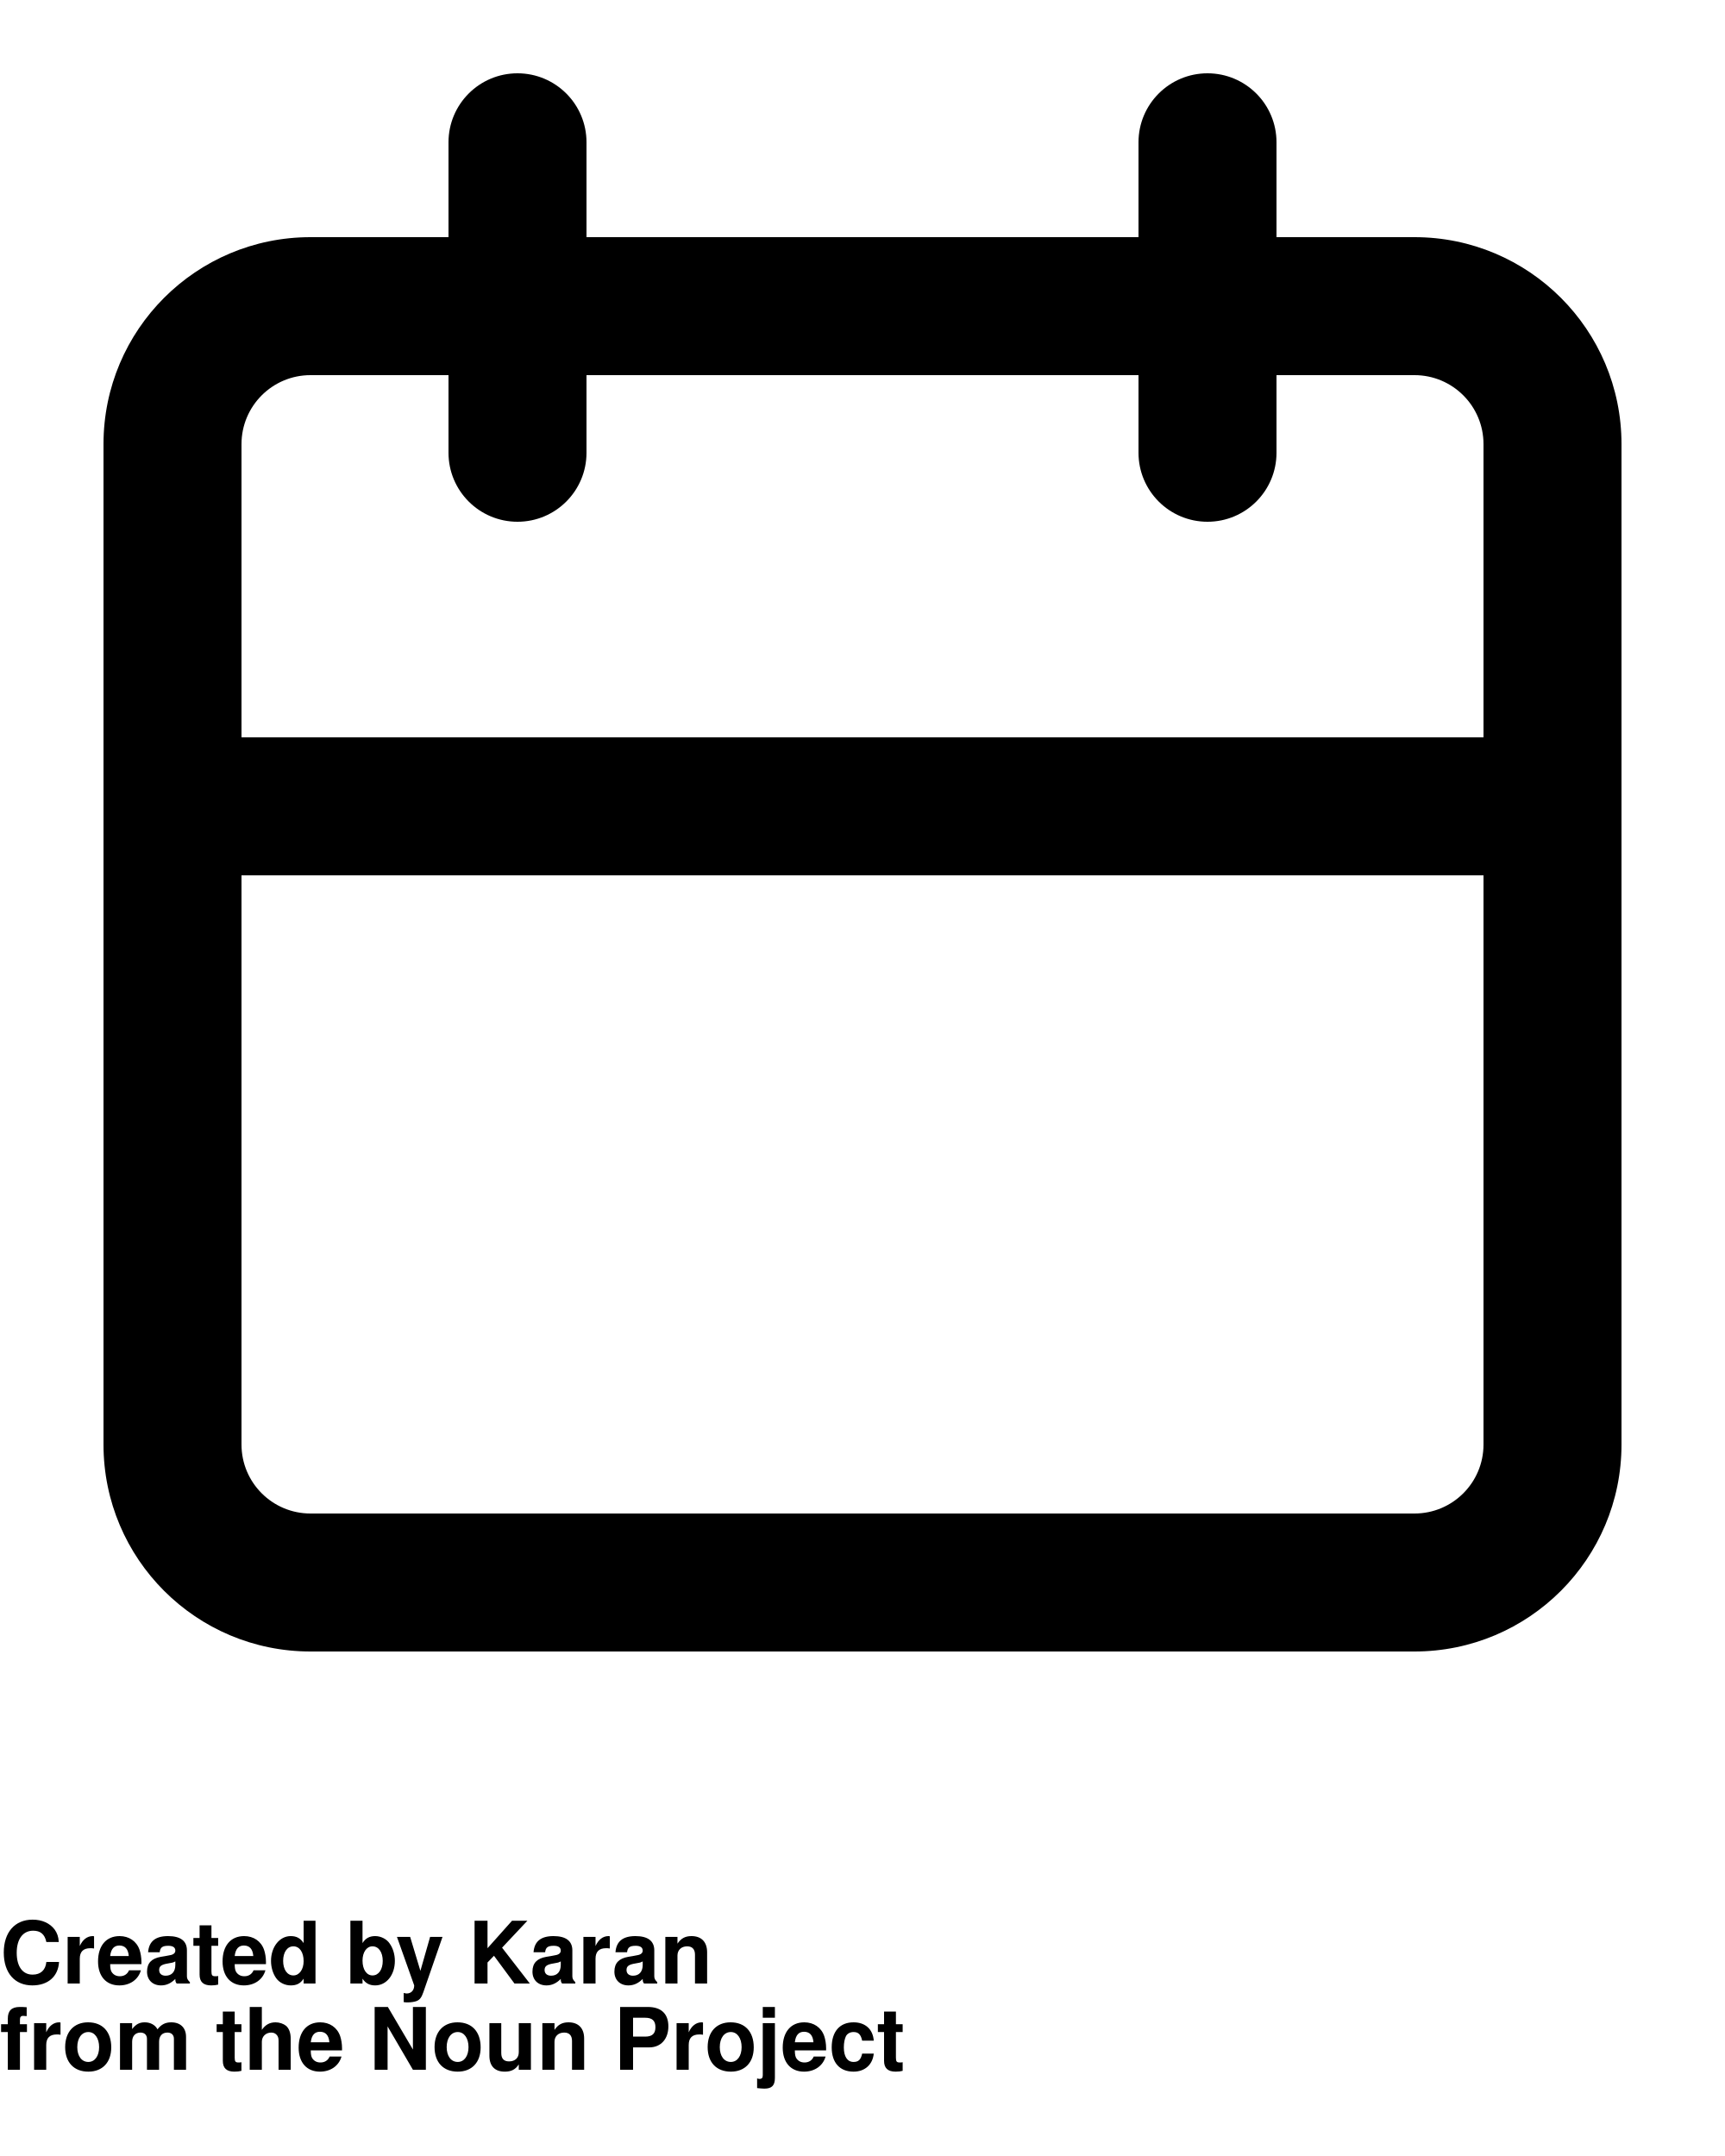
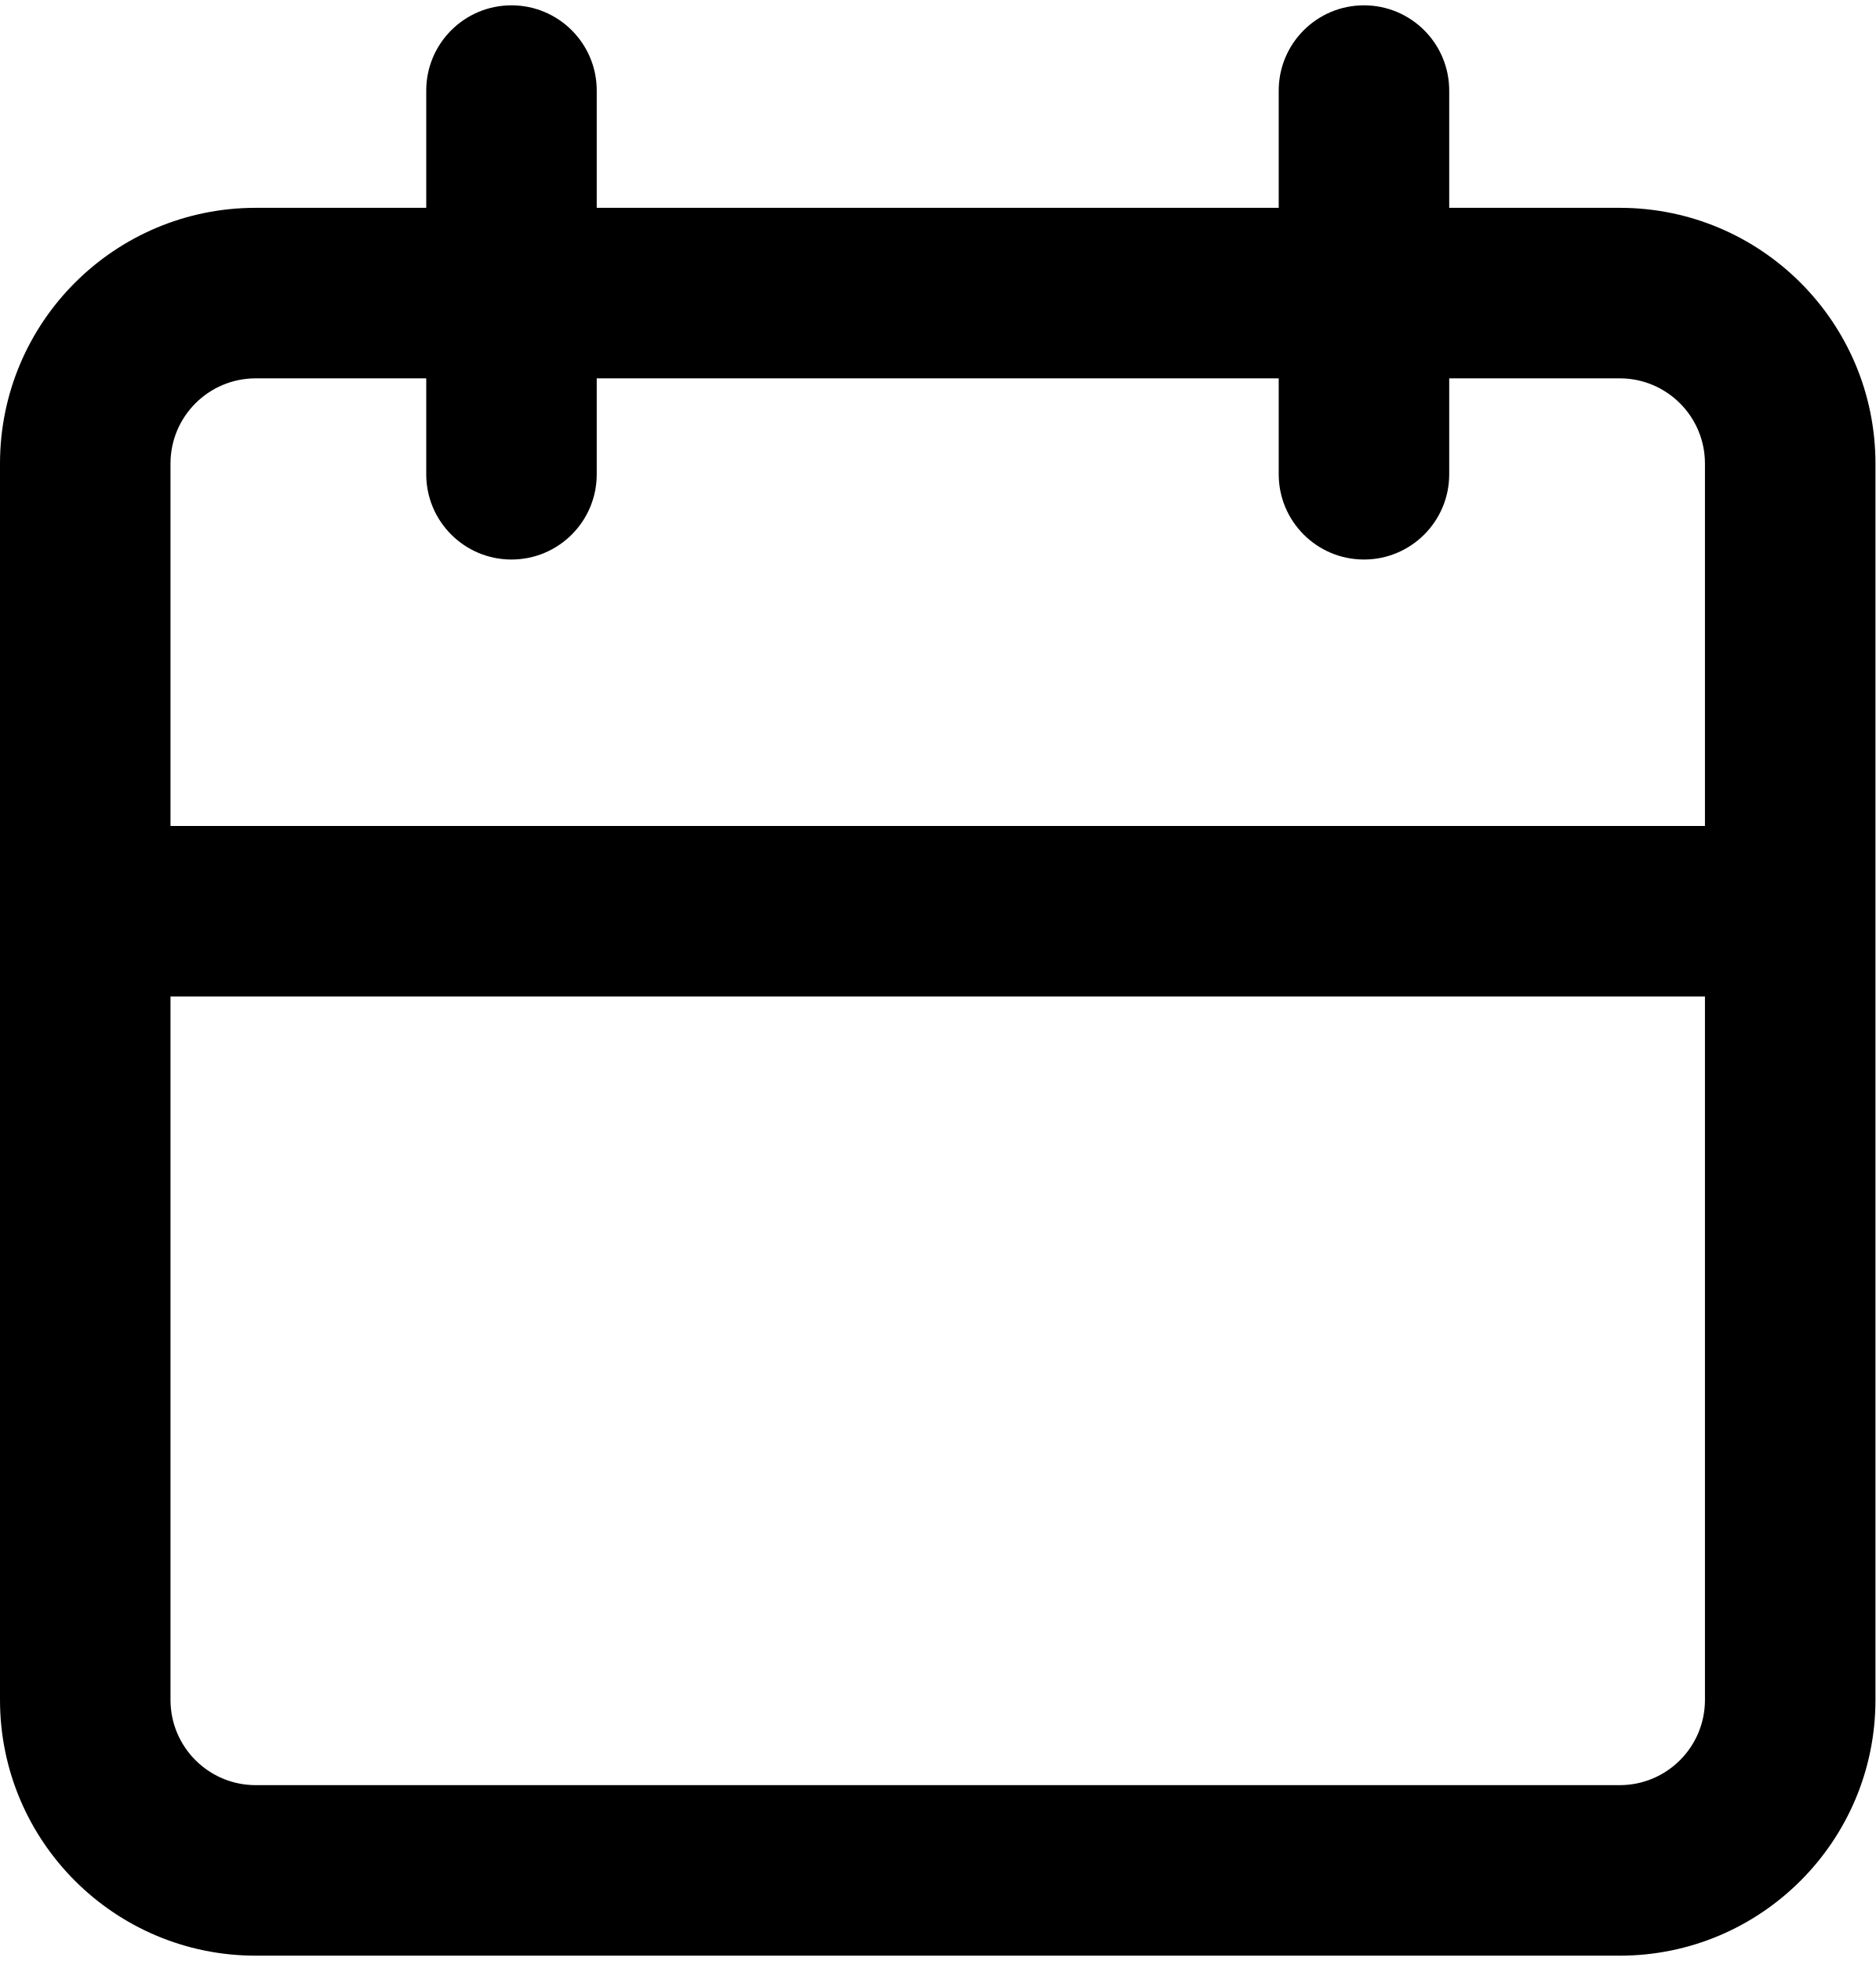
- <svg xmlns="http://www.w3.org/2000/svg" data-name="Layer 1" viewBox="0 0 100 125" x="0px" y="0px">
-   <path d="M18,95.75H82a12,12,0,0,0,12-12v-58a12,12,0,0,0-12-12H74V8.25a4,4,0,0,0-8,0v5.5H34V8.25a4,4,0,1,0-8,0v5.5H18a12,12,0,0,0-12,12v58A12,12,0,0,0,18,95.75Zm64-8H18a4,4,0,0,1-4-4v-33H86v33A4,4,0,0,1,82,87.75Zm-64-66h8v4.5a4,4,0,1,0,8,0v-4.5H66v4.5a4,4,0,0,0,8,0v-4.5h8a4,4,0,0,1,4,4v17H14v-17A4,4,0,0,1,18,21.75Z" />
-   <text x="0" y="115" fill="#000000" font-size="5px" font-weight="bold" font-family="'Helvetica Neue', Helvetica, Arial-Unicode, Arial, Sans-serif">Created by Karan</text>
-   <text x="0" y="120" fill="#000000" font-size="5px" font-weight="bold" font-family="'Helvetica Neue', Helvetica, Arial-Unicode, Arial, Sans-serif">from the Noun Project</text>
+ <svg xmlns="http://www.w3.org/2000/svg" width="88px" height="92px" viewBox="0 0 88 92" version="1.1">
+   <defs />
+   <g id="Page-1" stroke="none" stroke-width="1" fill="none" fill-rule="evenodd">
+     <g id="icon-date" fill-rule="nonzero" fill="#000000">
+       <path d="M12,91.75 L76,91.75 C82.627,91.75 88,86.377 88,79.75 L88,21.75 C88,15.123 82.627,9.75 76,9.75 L68,9.75 L68,4.25 C68,2.041 66.209,0.25 64,0.25 C61.791,0.25 60,2.041 60,4.25 L60,9.75 L28,9.75 L28,4.25 C28,2.041 26.209,0.25 24,0.25 C21.791,0.25 20,2.041 20,4.25 L20,9.75 L12,9.75 C5.373,9.75 1.77635684e-15,15.123 0,21.75 L0,79.75 C1.77635684e-15,86.377 5.373,91.75 12,91.75 Z M76,83.75 L12,83.75 C9.791,83.75 8,81.959 8,79.75 L8,46.75 L80,46.75 L80,79.75 C80,81.959 78.209,83.75 76,83.75 Z M12,17.75 L20,17.75 L20,22.25 C20,24.459 21.791,26.25 24,26.25 C26.209,26.25 28,24.459 28,22.25 L28,17.75 L60,17.75 L60,22.25 C60,24.459 61.791,26.25 64,26.25 C66.209,26.25 68,24.459 68,22.25 L68,17.75 L76,17.75 C78.209,17.75 80,19.541 80,21.75 L80,38.75 L8,38.75 L8,21.75 C8,19.541 9.791,17.75 12,17.75 Z" id="Shape" />
+     </g>
+   </g>
</svg>
